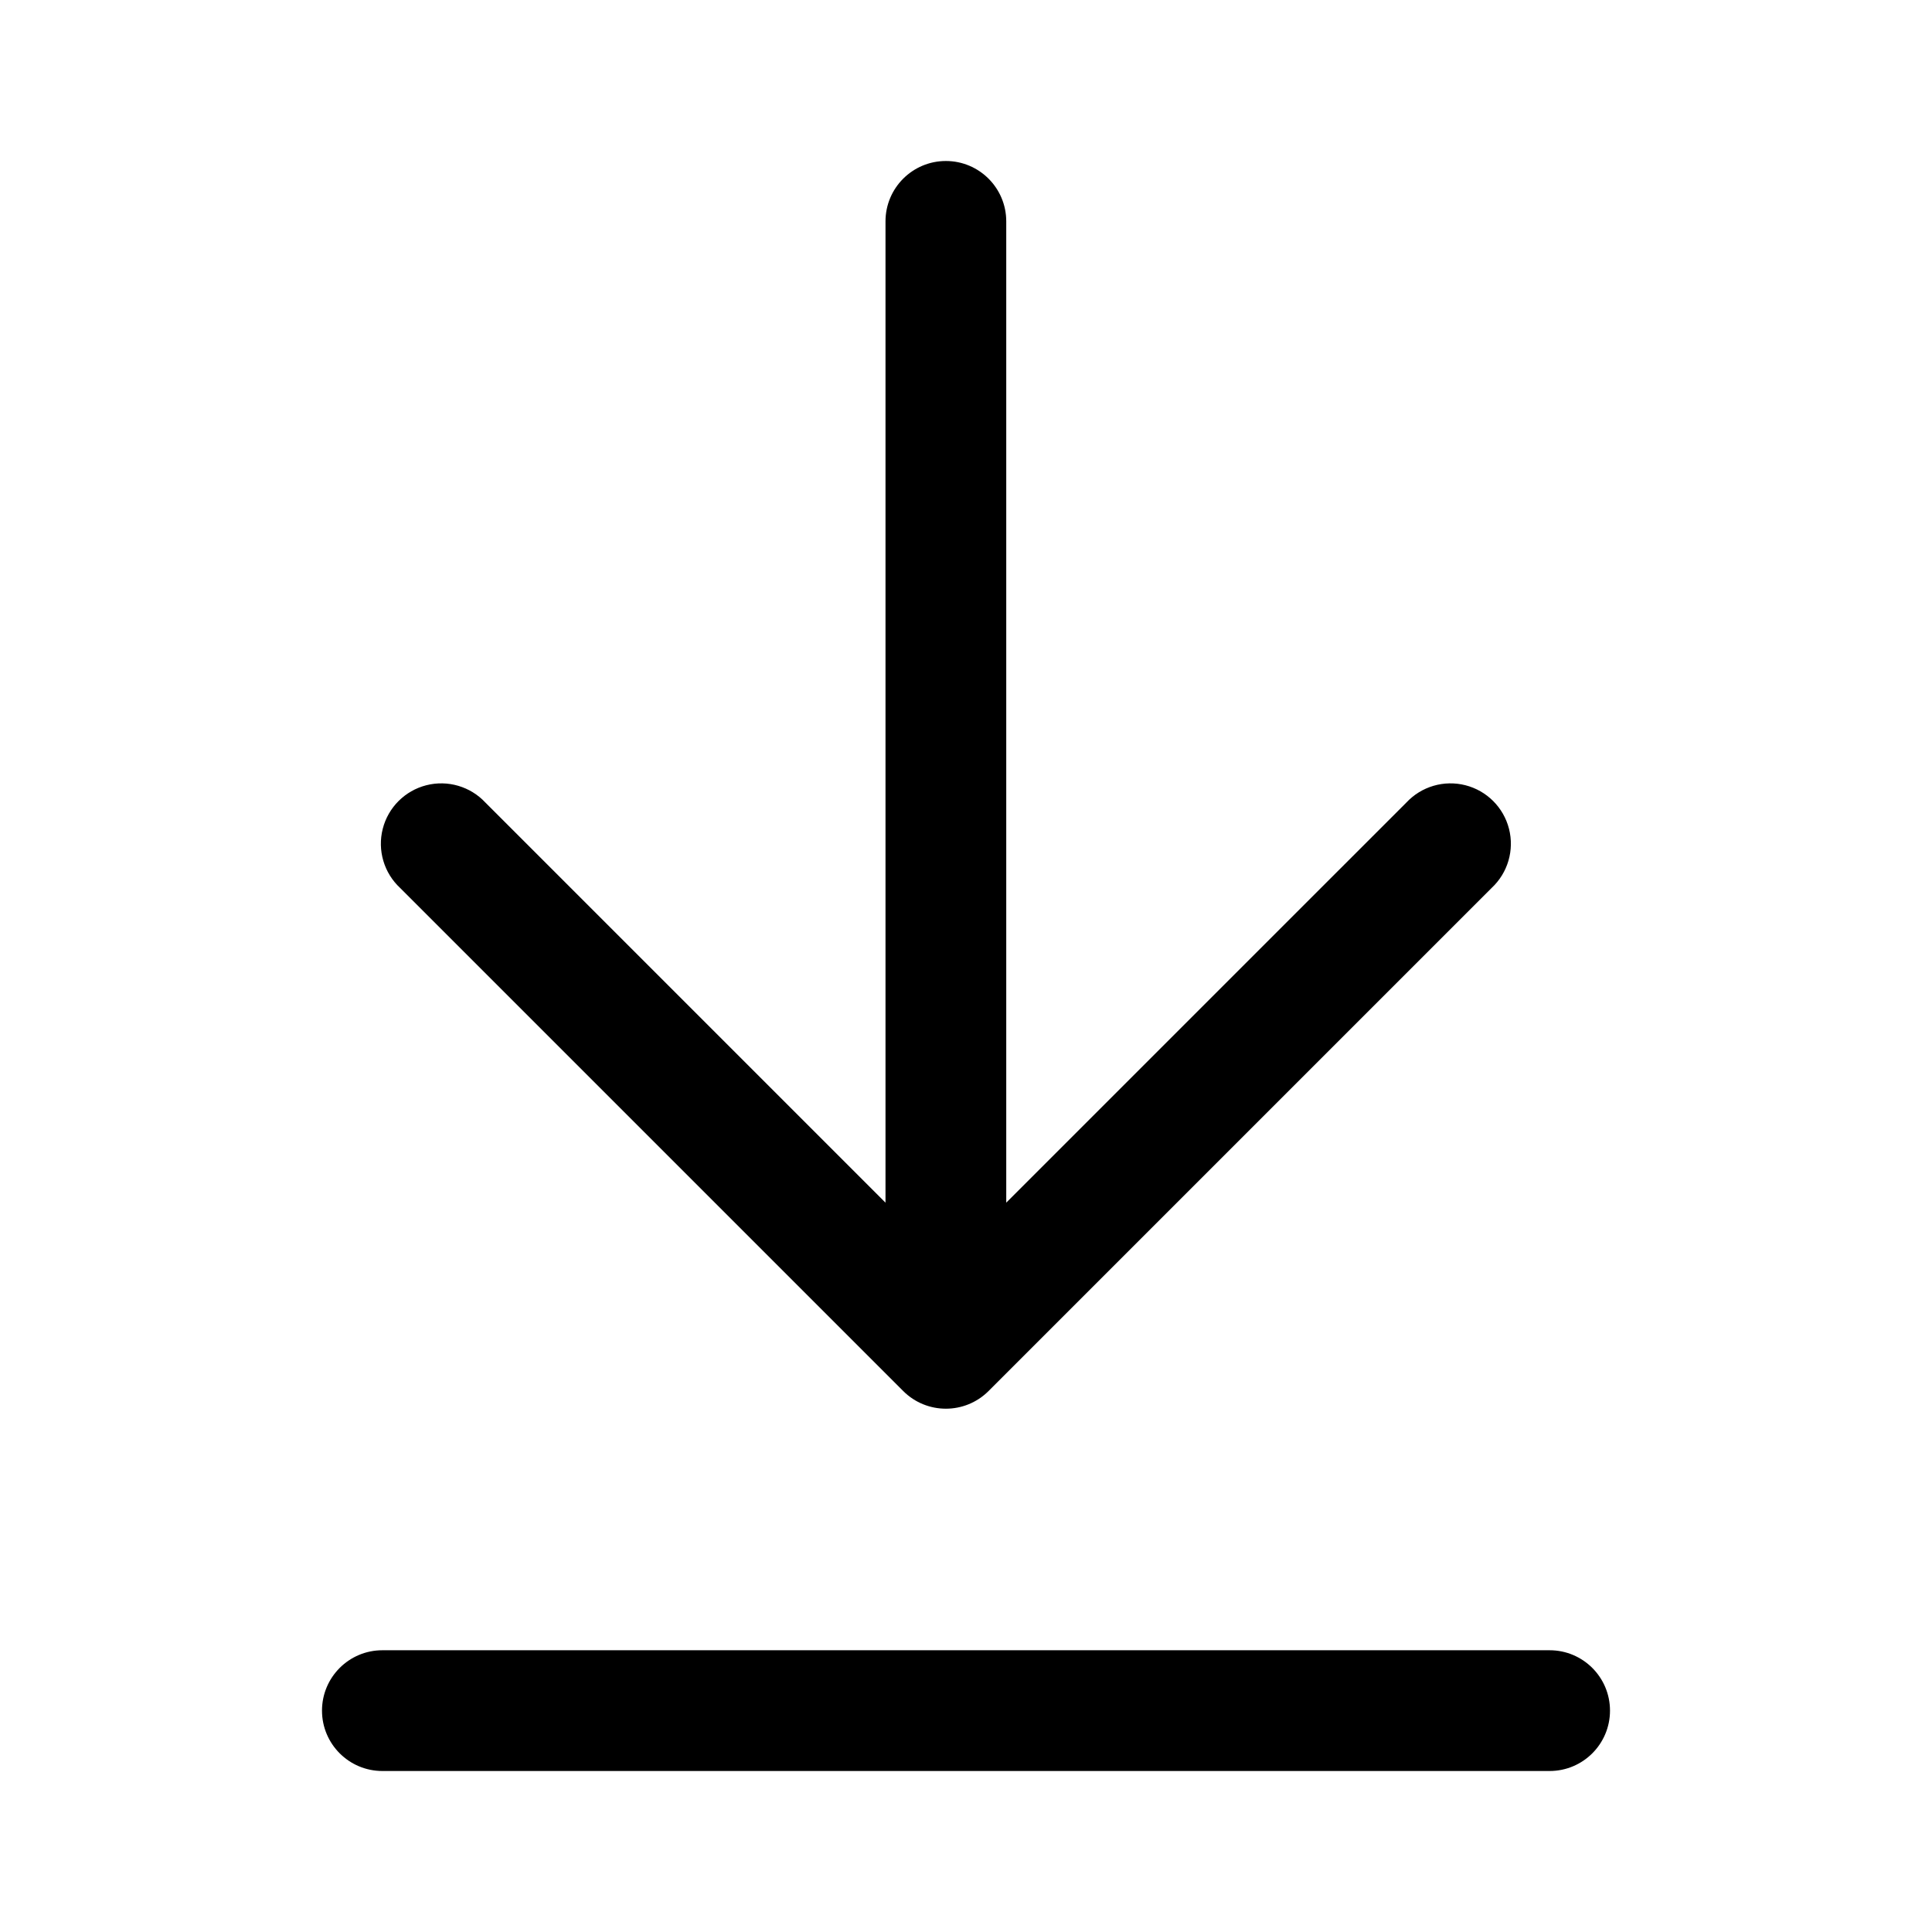
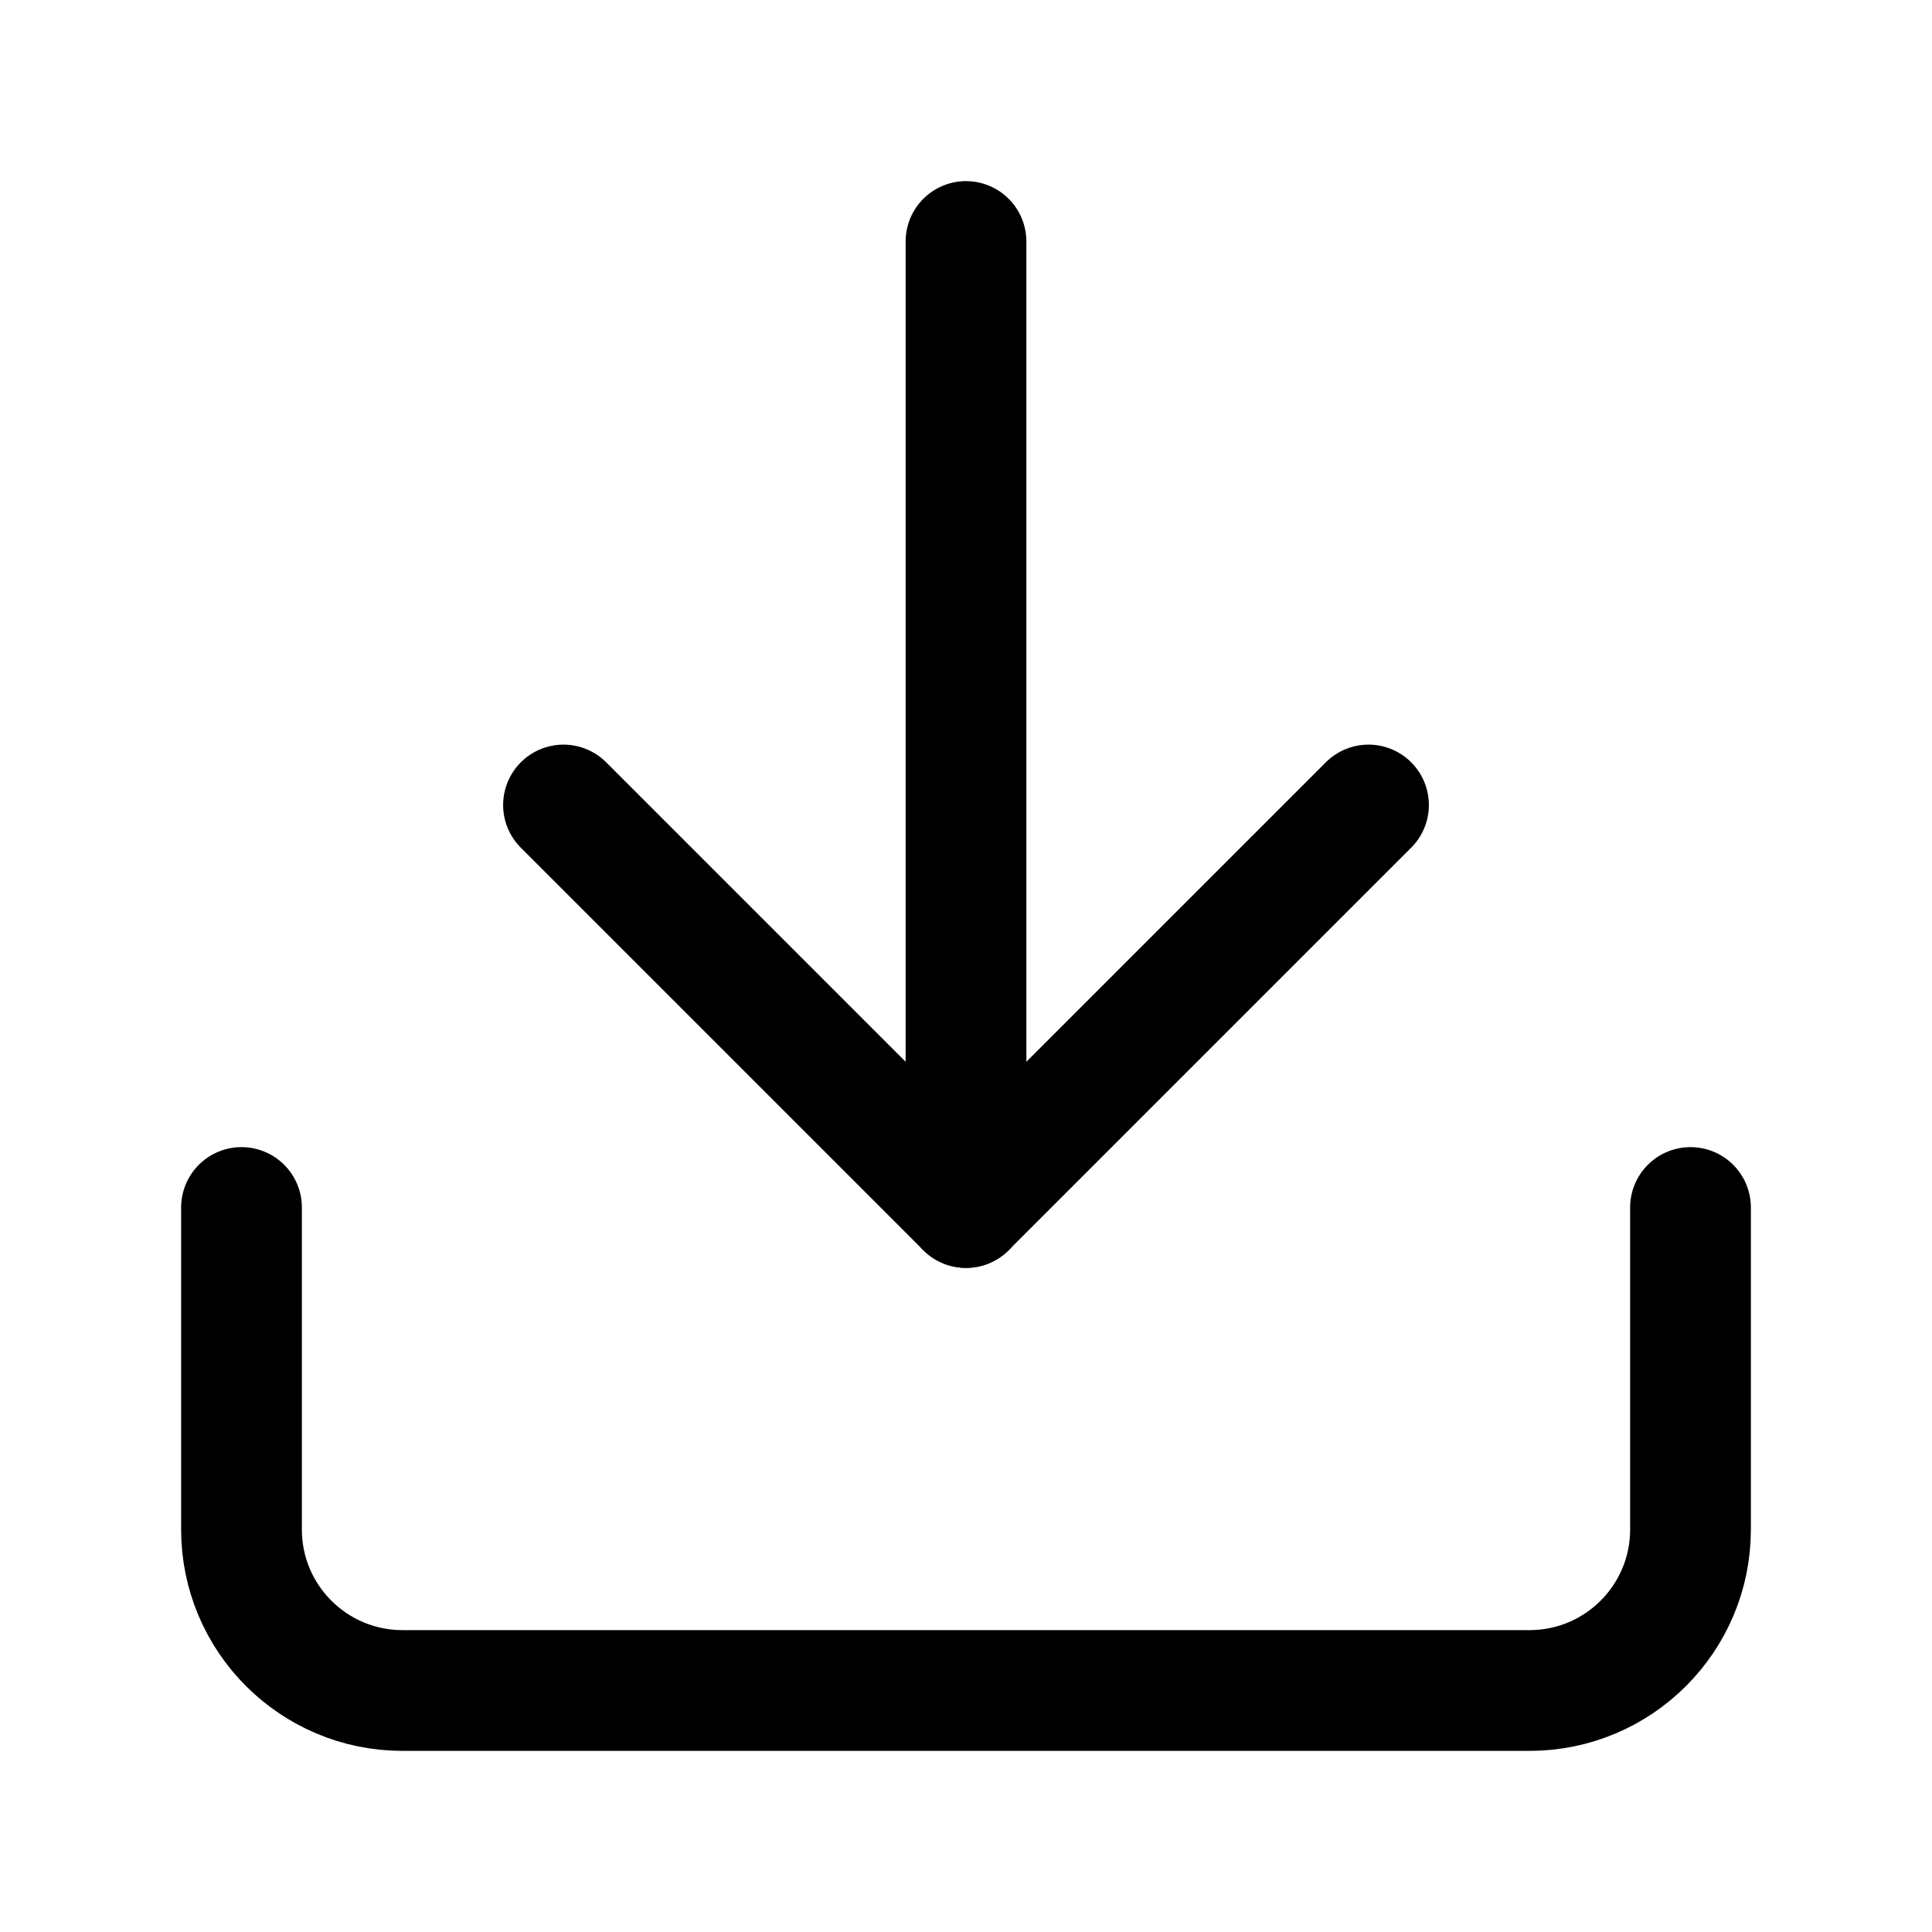
- <svg xmlns="http://www.w3.org/2000/svg" height="24" viewBox="0 0 24 24" width="24">
-   <path d="m4.97 11.03a.75.75 0 1 1 1.06-1.06l4.97 4.97v-12.19a.75.75 0 0 1 1.5 0v12.19l4.97-4.97a.75.75 0 1 1 1.06 1.06l-6.25 6.25a.75.75 0 0 1 -1.06 0zm-.22 9.47a.75.75 0 0 0 0 1.5h14.5a.75.75 0 0 0 0-1.5z" />
+ <svg xmlns="http://www.w3.org/2000/svg" width="100%" height="100%" viewBox="0 0 24 24" fill="none" stroke="currentColor" stroke-width="1.5" stroke-linecap="round" stroke-linejoin="round">
+   <path d="M21 15v4a2 2 0 0 1-2 2H5a2 2 0 0 1-2-2v-4" />
+   <polyline points="7 10 12 15 17 10" />
+   <line x1="12" x2="12" y1="15" y2="3" />
</svg>
